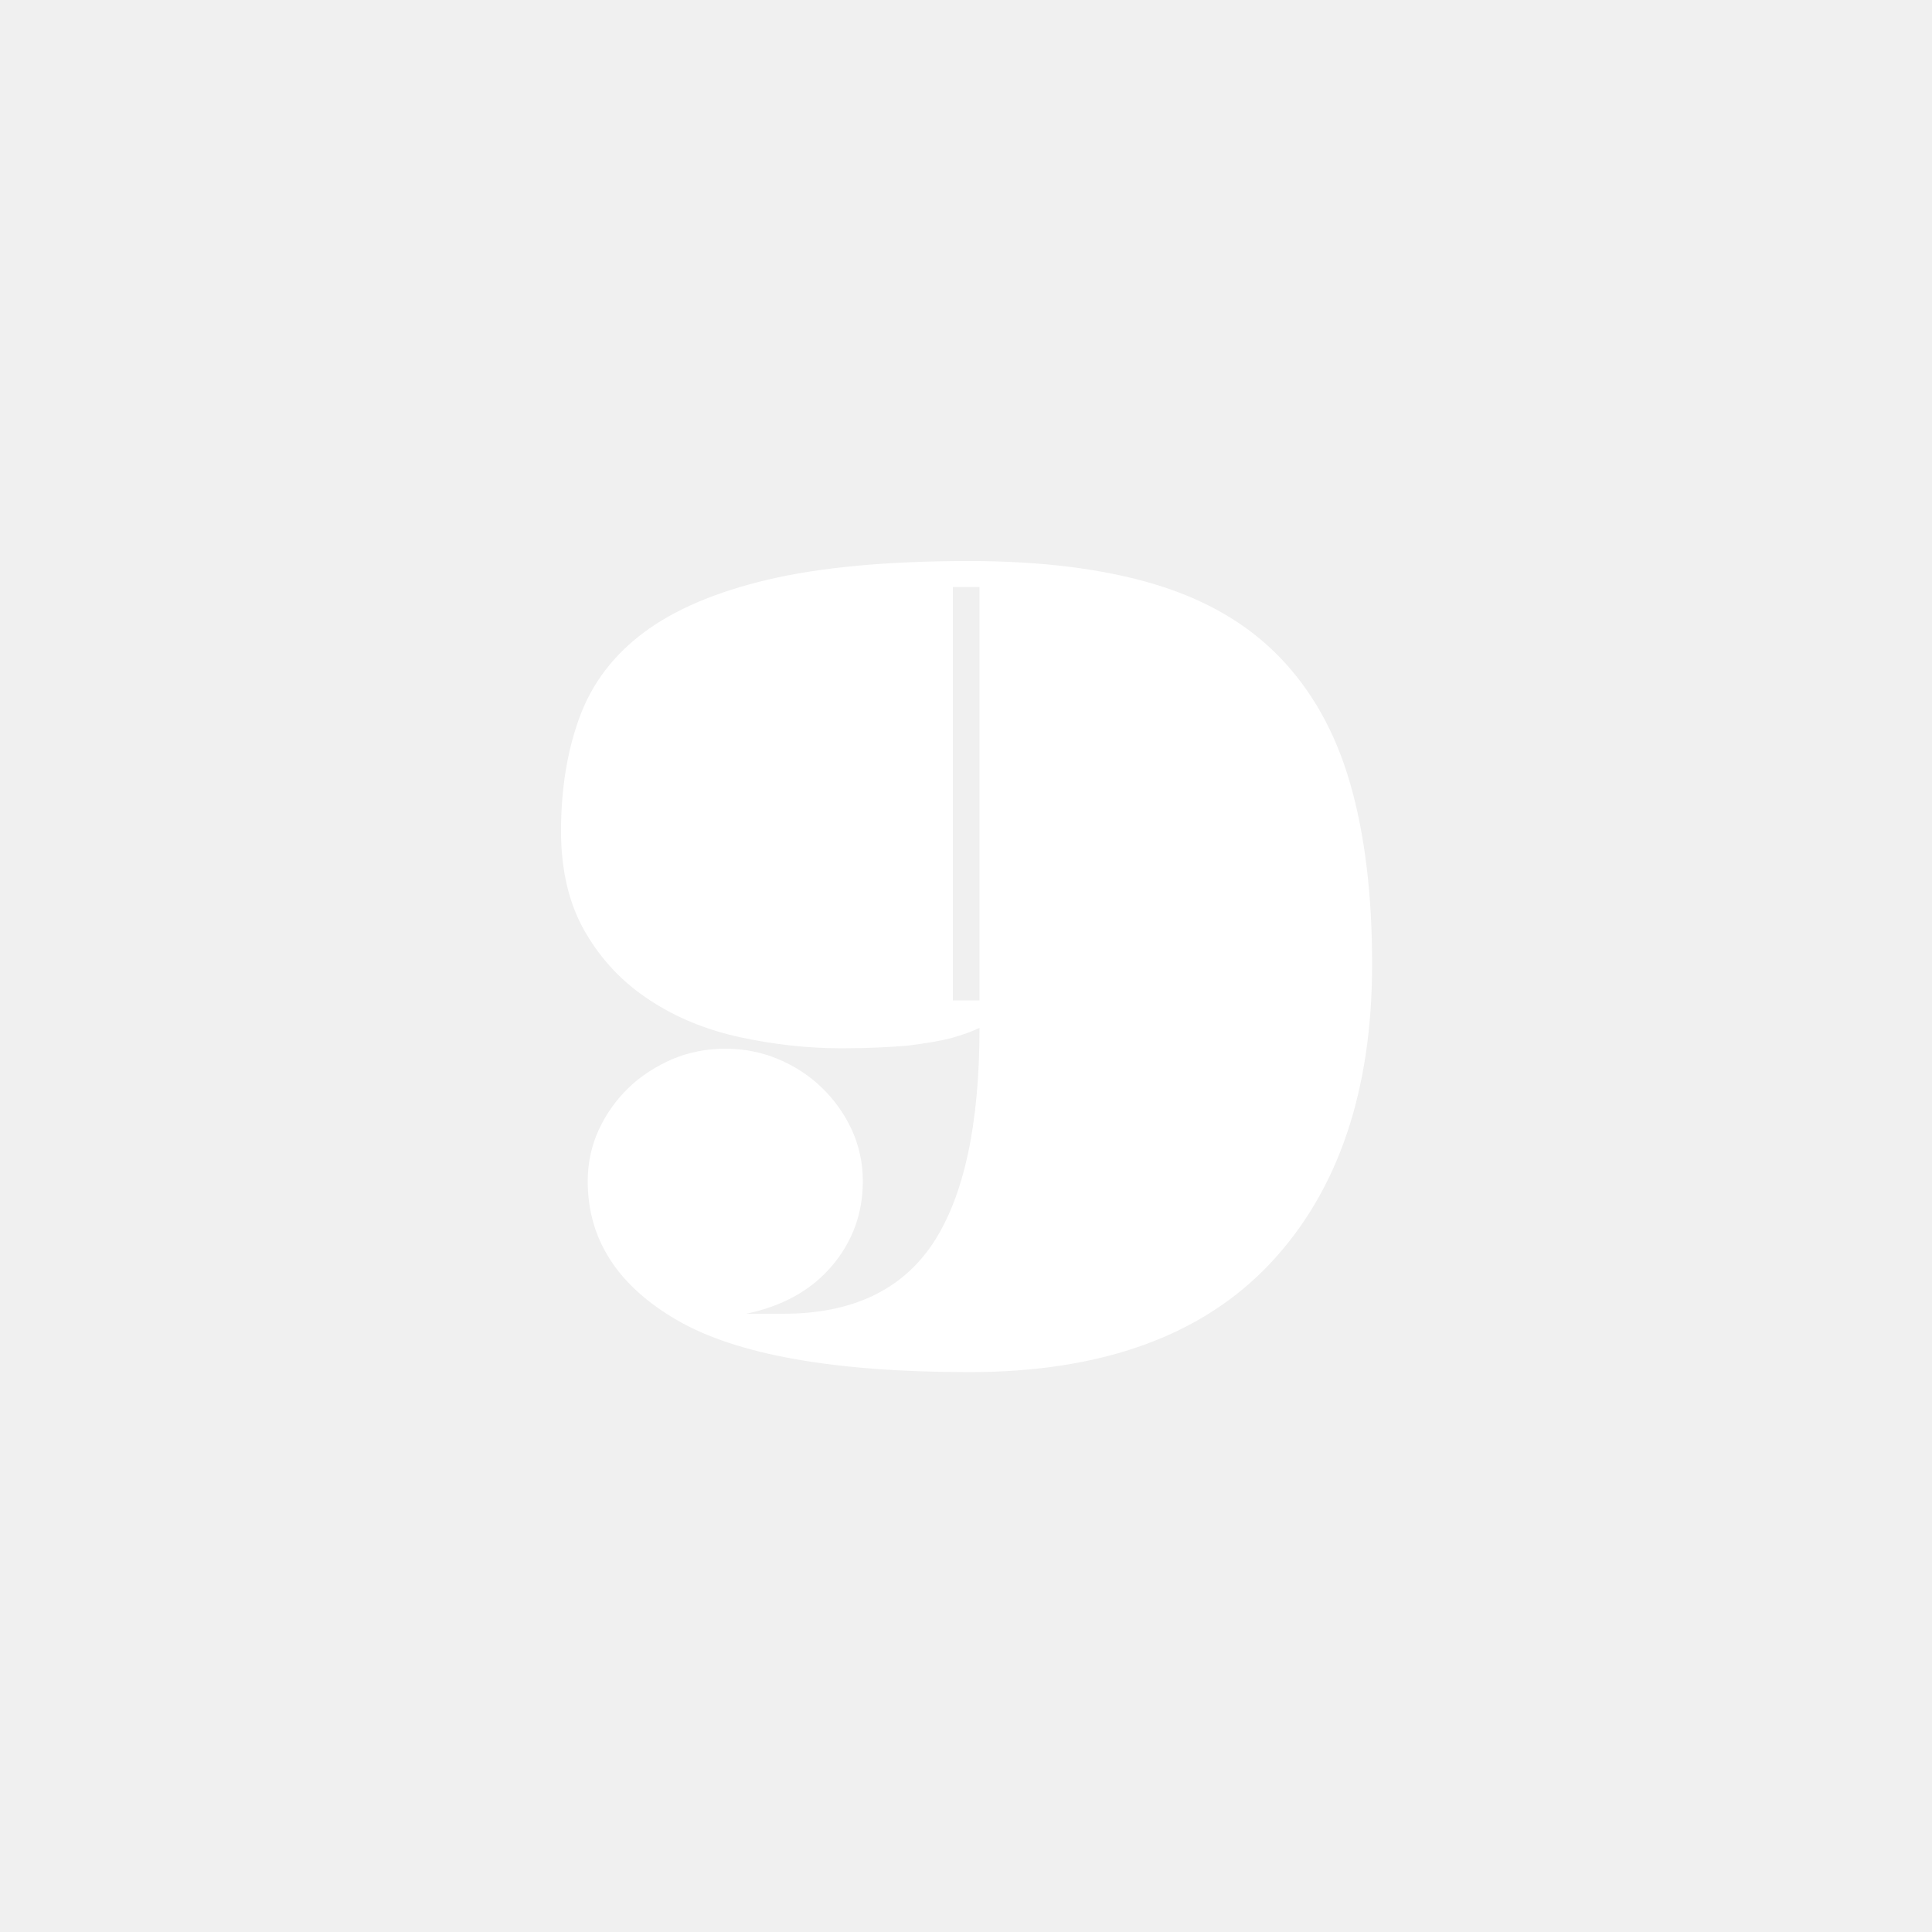
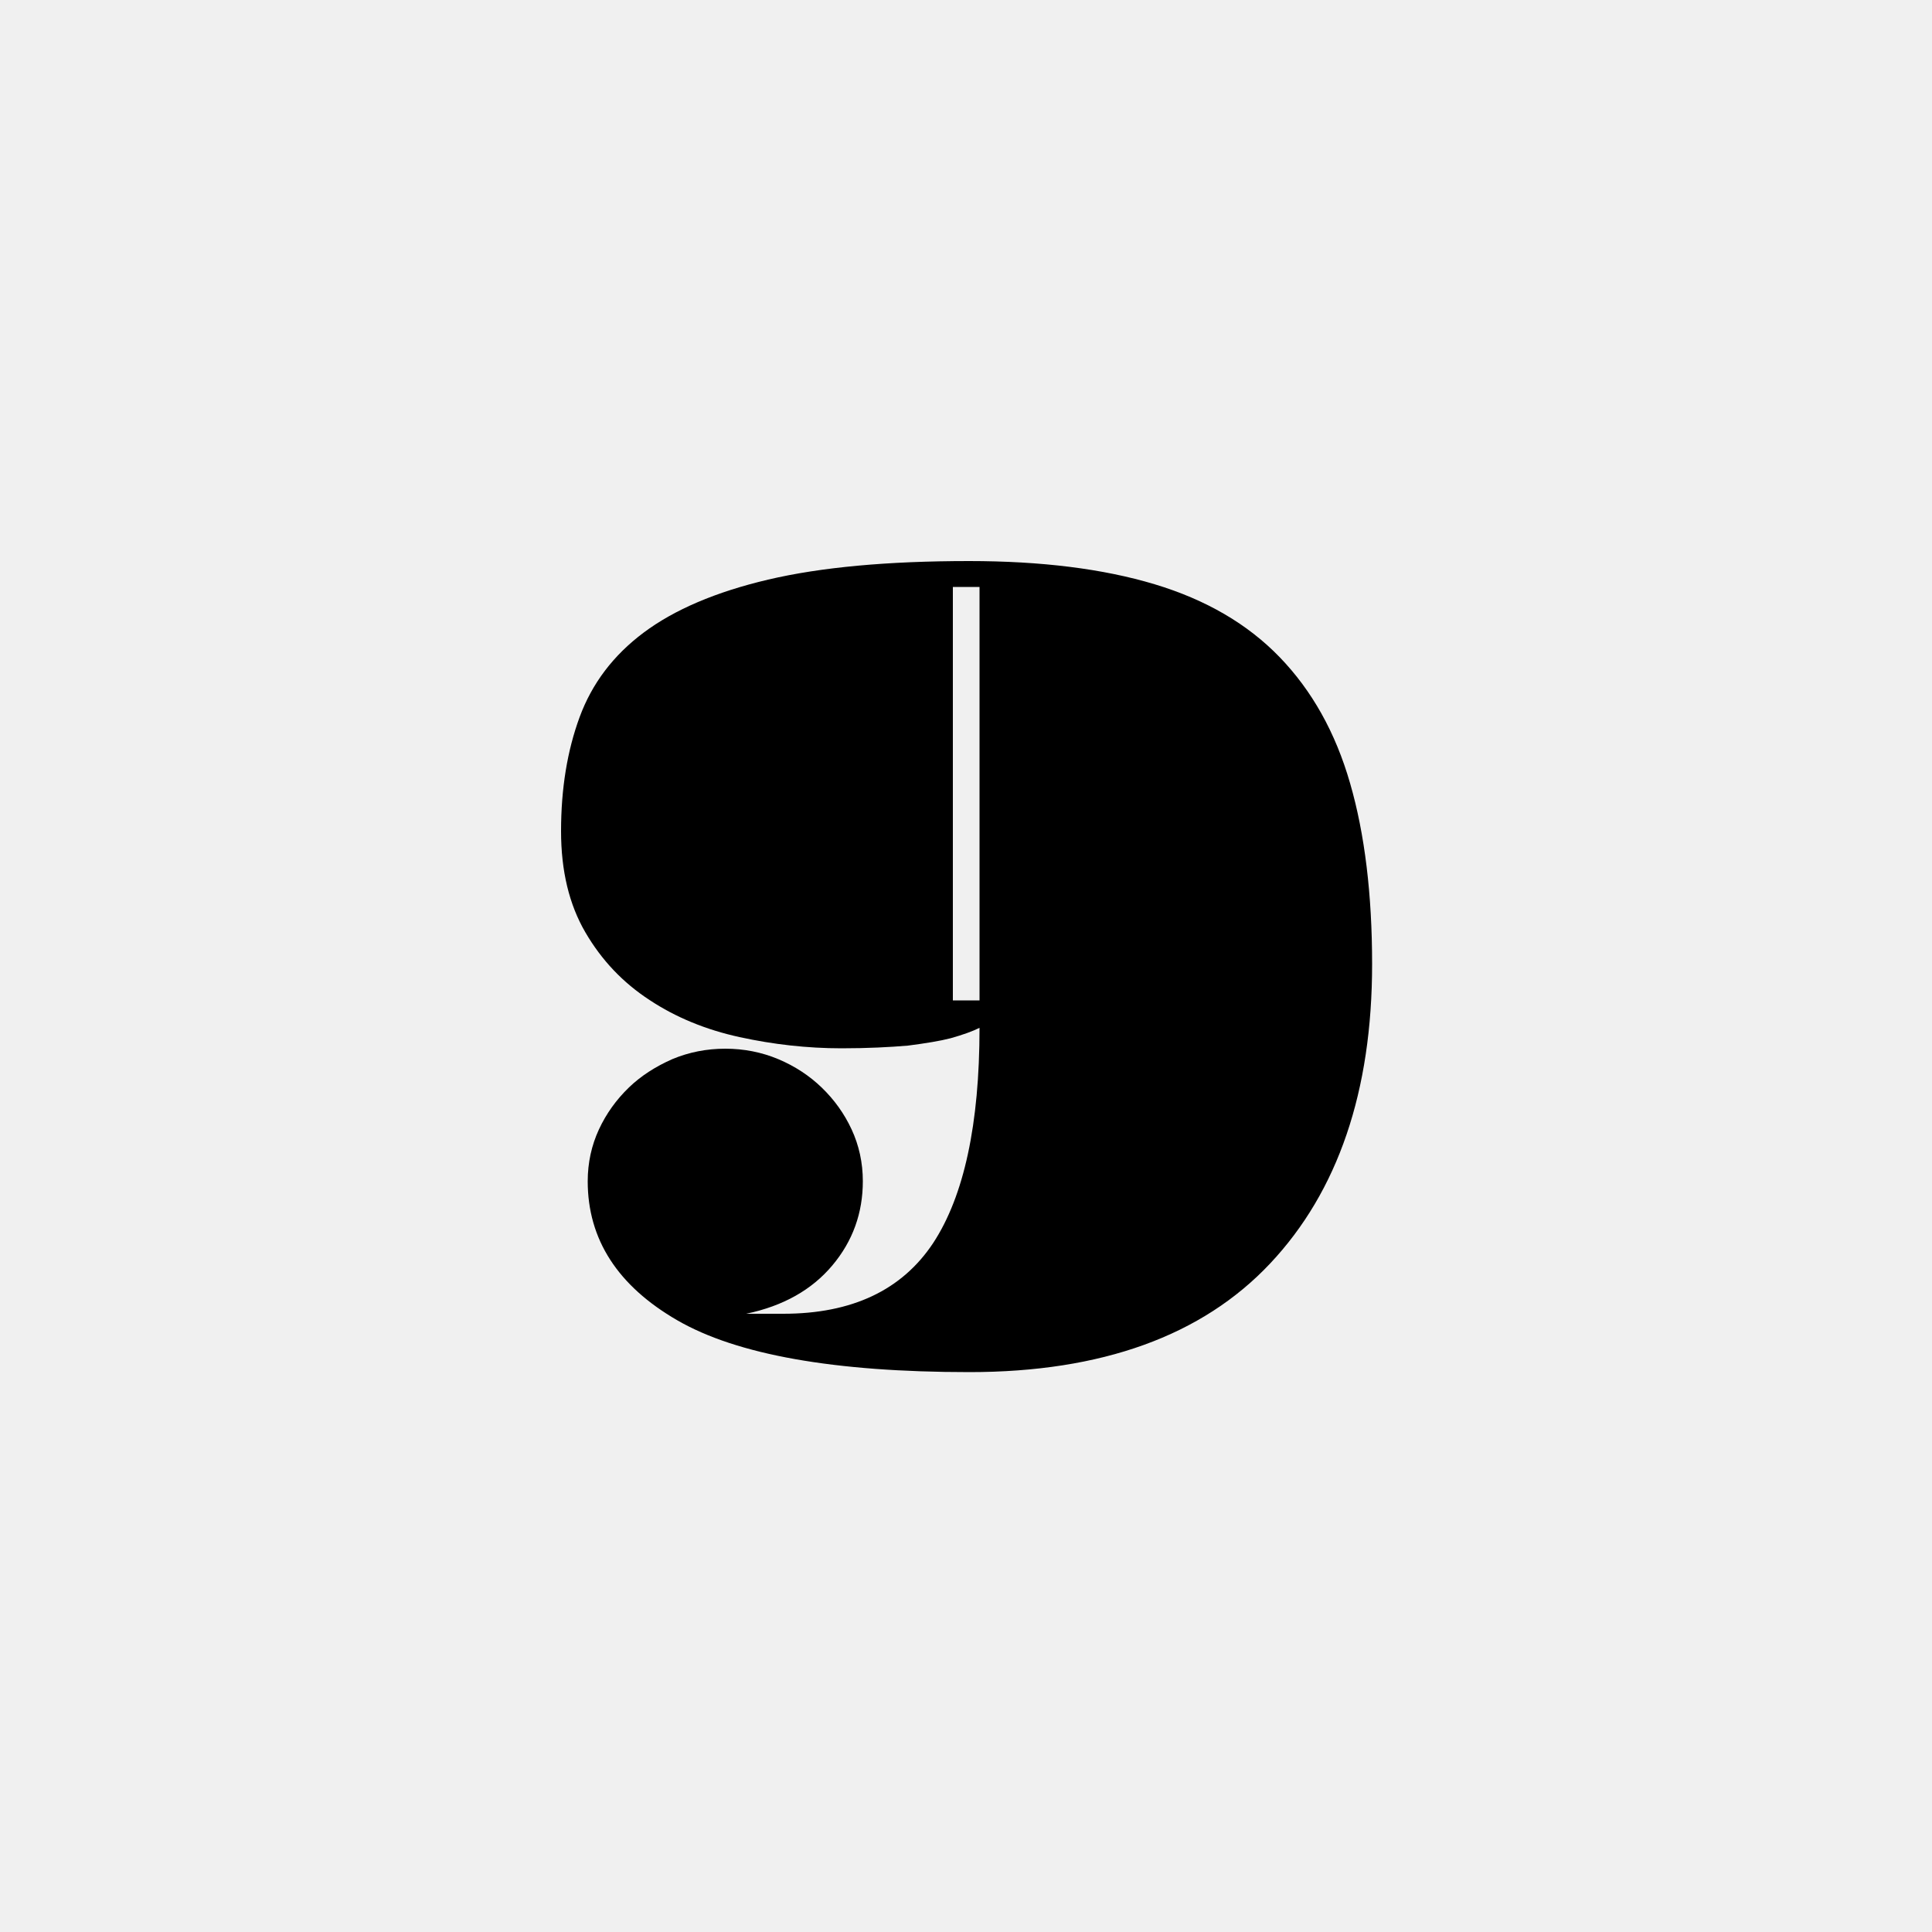
- <svg xmlns="http://www.w3.org/2000/svg" version="1.1" id="Layer_1" x="0px" y="0px" viewBox="0 0 500 500" style="enable-background:new 0 0 500 500;" xml:space="preserve">
-   <style type="text/css">
- 	.st0{fill:#FFFFFF;}
- </style>
+ <svg xmlns="http://www.w3.org/2000/svg" id="Layer_1" viewBox="0 0 500 500">
  <g id="XMLID_41_">
-     <path id="XMLID_42_" class="st0" d="M217.8,271.3c-8.9,0-17.7-1-26.4-2.9c-8.7-1.9-16.5-5.1-23.3-9.6c-6.9-4.5-12.4-10.3-16.6-17.5   c-4.2-7.2-6.3-15.9-6.3-26.2c0-11,1.6-20.8,4.8-29.5c3.2-8.7,8.7-16,16.6-21.9c7.9-5.9,18.6-10.5,32.2-13.7   c13.6-3.2,30.9-4.8,52-4.8c18.7,0,34.7,2,48,6c13.3,4,24.1,10.3,32.4,18.9c8.3,8.6,14.4,19.4,18.2,32.6c3.8,13.1,5.7,28.8,5.7,46.8   c0,32.9-8.8,58.8-26.4,77.5c-17.6,18.7-43.6,28.1-77.8,28.1c-35,0-60.2-4.5-75.6-13.4c-15.4-8.9-23.2-20.9-23.2-36   c0-4.8,1-9.3,2.9-13.4c1.9-4.1,4.5-7.7,7.7-10.8c3.2-3.1,7-5.5,11.3-7.4c4.3-1.8,8.9-2.7,13.7-2.7c4.8,0,9.4,0.9,13.7,2.7   c4.3,1.8,8.1,4.3,11.3,7.4c3.2,3.1,5.8,6.7,7.7,10.8c1.9,4.1,2.9,8.6,2.9,13.4c0,8.2-2.6,15.5-7.9,21.8   c-5.3,6.3-12.7,10.5-22.3,12.5h9.6c17.8,0,30.7-6.1,38.8-18.3c8-12.2,12-30.8,12-55.7c-1.8,0.9-4.3,1.8-7.5,2.7   c-2.7,0.7-6.4,1.3-11,1.9C230.3,271,224.6,271.3,217.8,271.3z M246.6,258.9h6.9v-107h-6.9V258.9z" />
+     <path id="XMLID_42_" class="st0" d="M217.8 271.3c-8.9 0-17.7-1-26.4-2.9s-16.5-5.1-23.3-9.6c-6.9-4.5-12.4-10.3-16.6-17.5-4.2-7.2-6.3-15.9-6.3-26.2 0-11 1.6-20.8 4.8-29.5 3.2-8.7 8.7-16 16.6-21.9 7.9-5.9 18.6-10.5 32.2-13.7 13.6-3.2 30.9-4.8 52-4.8 18.7 0 34.7 2 48 6 13.3 4 24.1 10.3 32.4 18.9 8.3 8.6 14.4 19.4 18.2 32.6 3.8 13.1 5.7 28.8 5.7 46.8 0 32.9-8.8 58.8-26.4 77.5-17.6 18.7-43.6 28.1-77.8 28.1-35 0-60.2-4.5-75.6-13.4-15.4-8.9-23.2-20.9-23.2-36 0-4.8 1-9.3 2.9-13.4s4.5-7.7 7.7-10.8c3.2-3.1 7-5.5 11.3-7.4 4.3-1.8 8.9-2.7 13.7-2.7 4.8 0 9.4.9 13.7 2.7 4.3 1.8 8.1 4.3 11.3 7.4 3.2 3.1 5.8 6.7 7.7 10.8 1.9 4.1 2.9 8.6 2.9 13.4 0 8.2-2.6 15.5-7.9 21.8-5.3 6.3-12.7 10.5-22.3 12.5h9.6c17.8 0 30.7-6.1 38.8-18.3 8-12.2 12-30.8 12-55.7-1.8.9-4.3 1.8-7.5 2.7-2.7.7-6.4 1.3-11 1.9-4.7.4-10.4.7-17.2.7zm28.8-12.4h6.9v-107h-6.9v107z" />
  </g>
</svg>
